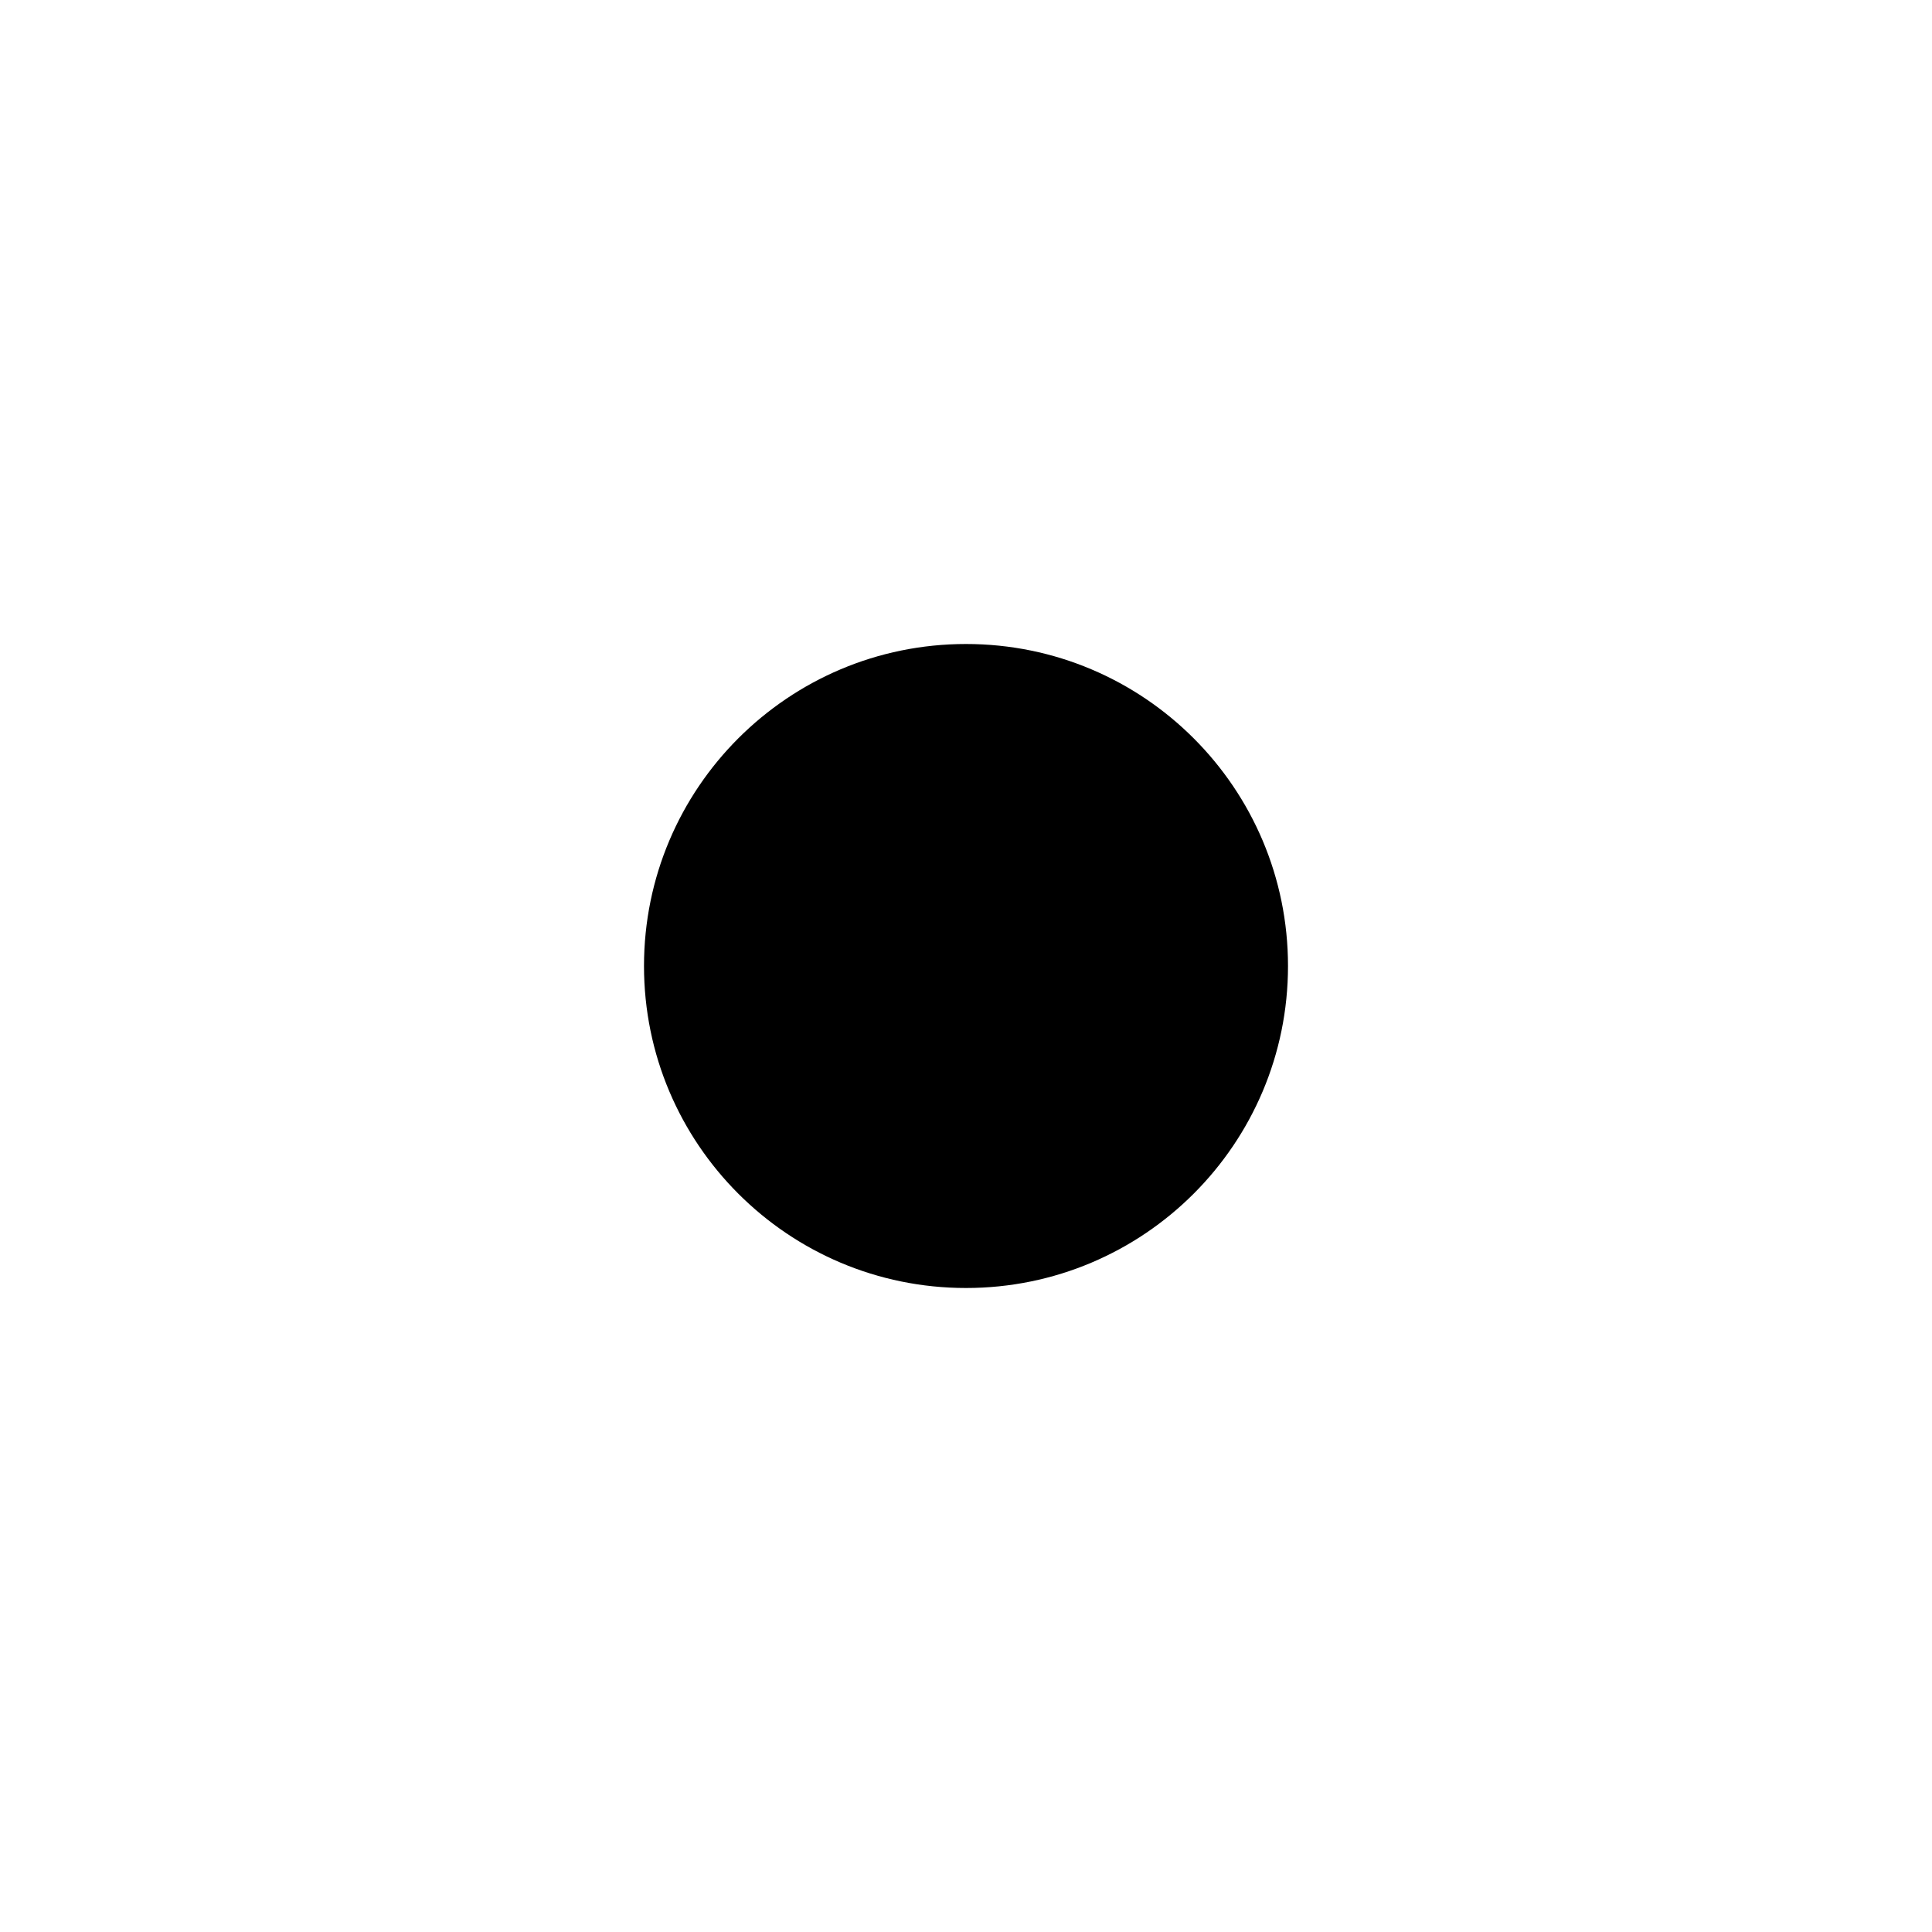
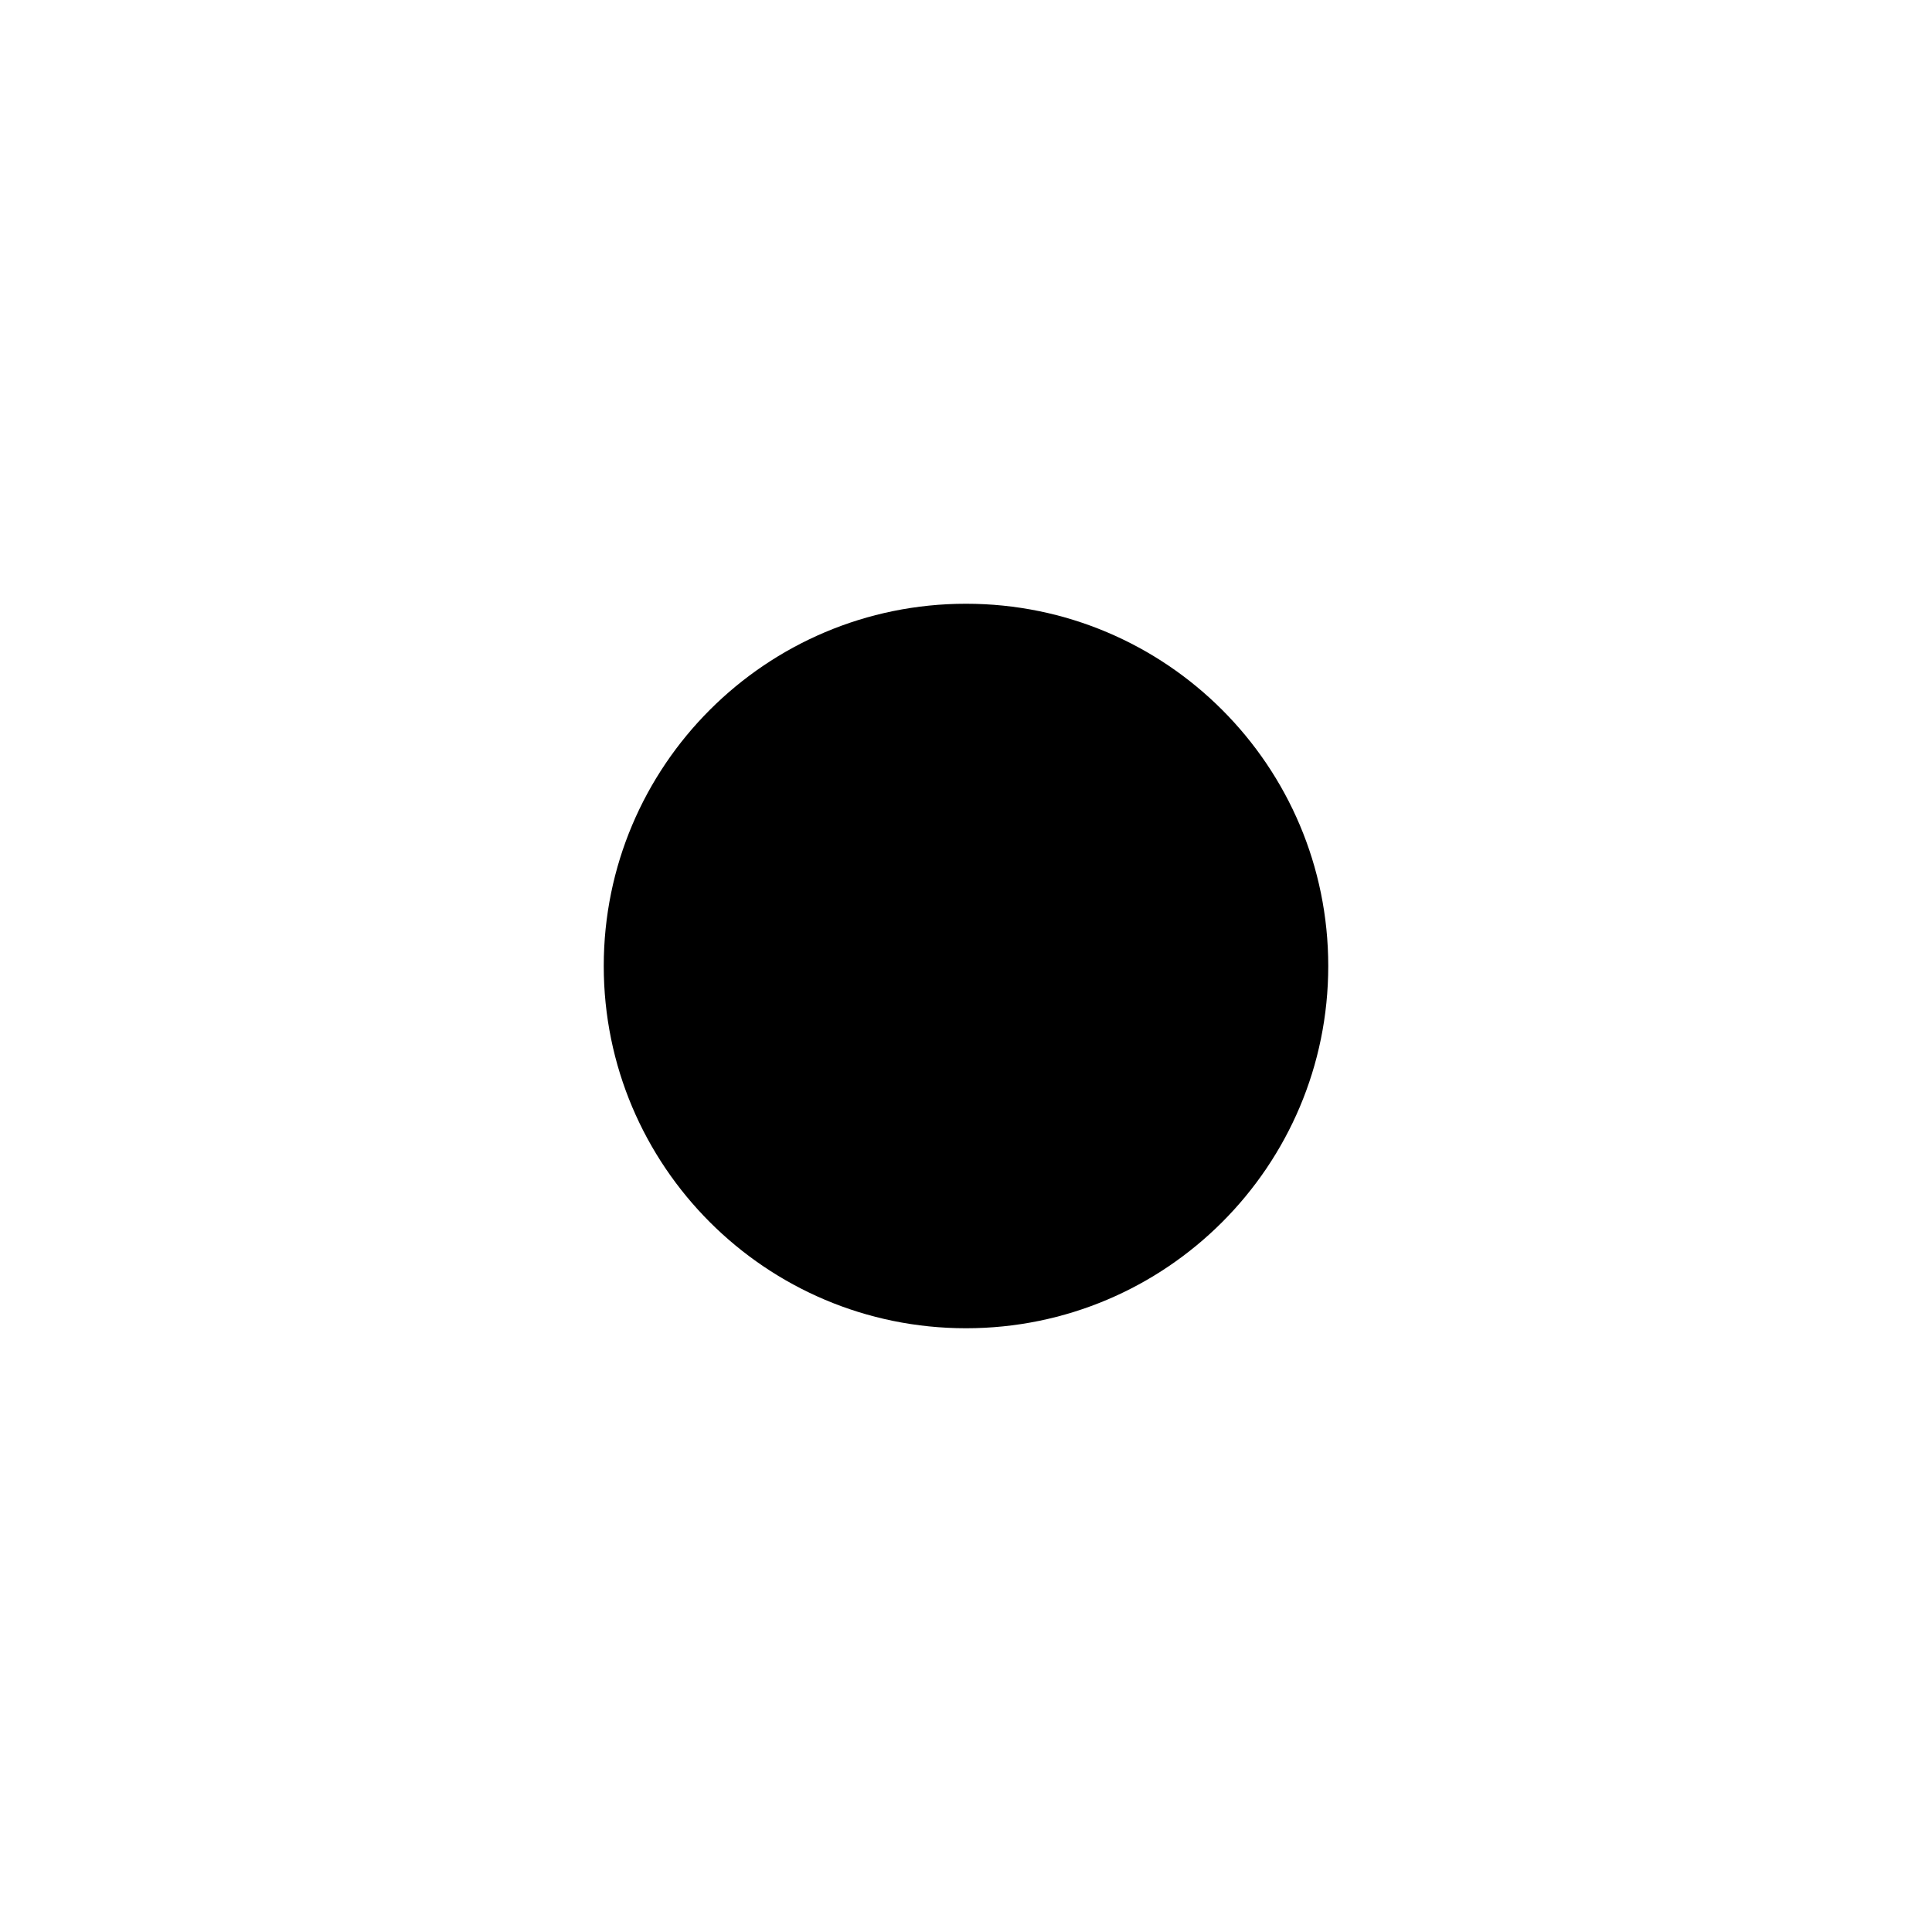
- <svg xmlns="http://www.w3.org/2000/svg" fill="none" viewBox="0 0 24 24" version="1.1" id="svg1">
+ <svg xmlns="http://www.w3.org/2000/svg" fill="none" viewBox="0 0 16 16" version="1.1" id="svg1" width="16" height="16">
  <defs id="defs1">
    <style type="text/css" id="current-color-scheme" />
  </defs>
-   <circle style="fill:#000000;stroke:none;stroke-width:4;stroke-linecap:square;fill-opacity:1" id="path2" cx="12" cy="12" r="4" />
+   <circle style="fill:#000000;fill-opacity:1;stroke:none;stroke-width:3;stroke-linecap:square" id="path2" cx="8" cy="8" r="3" />
</svg>
